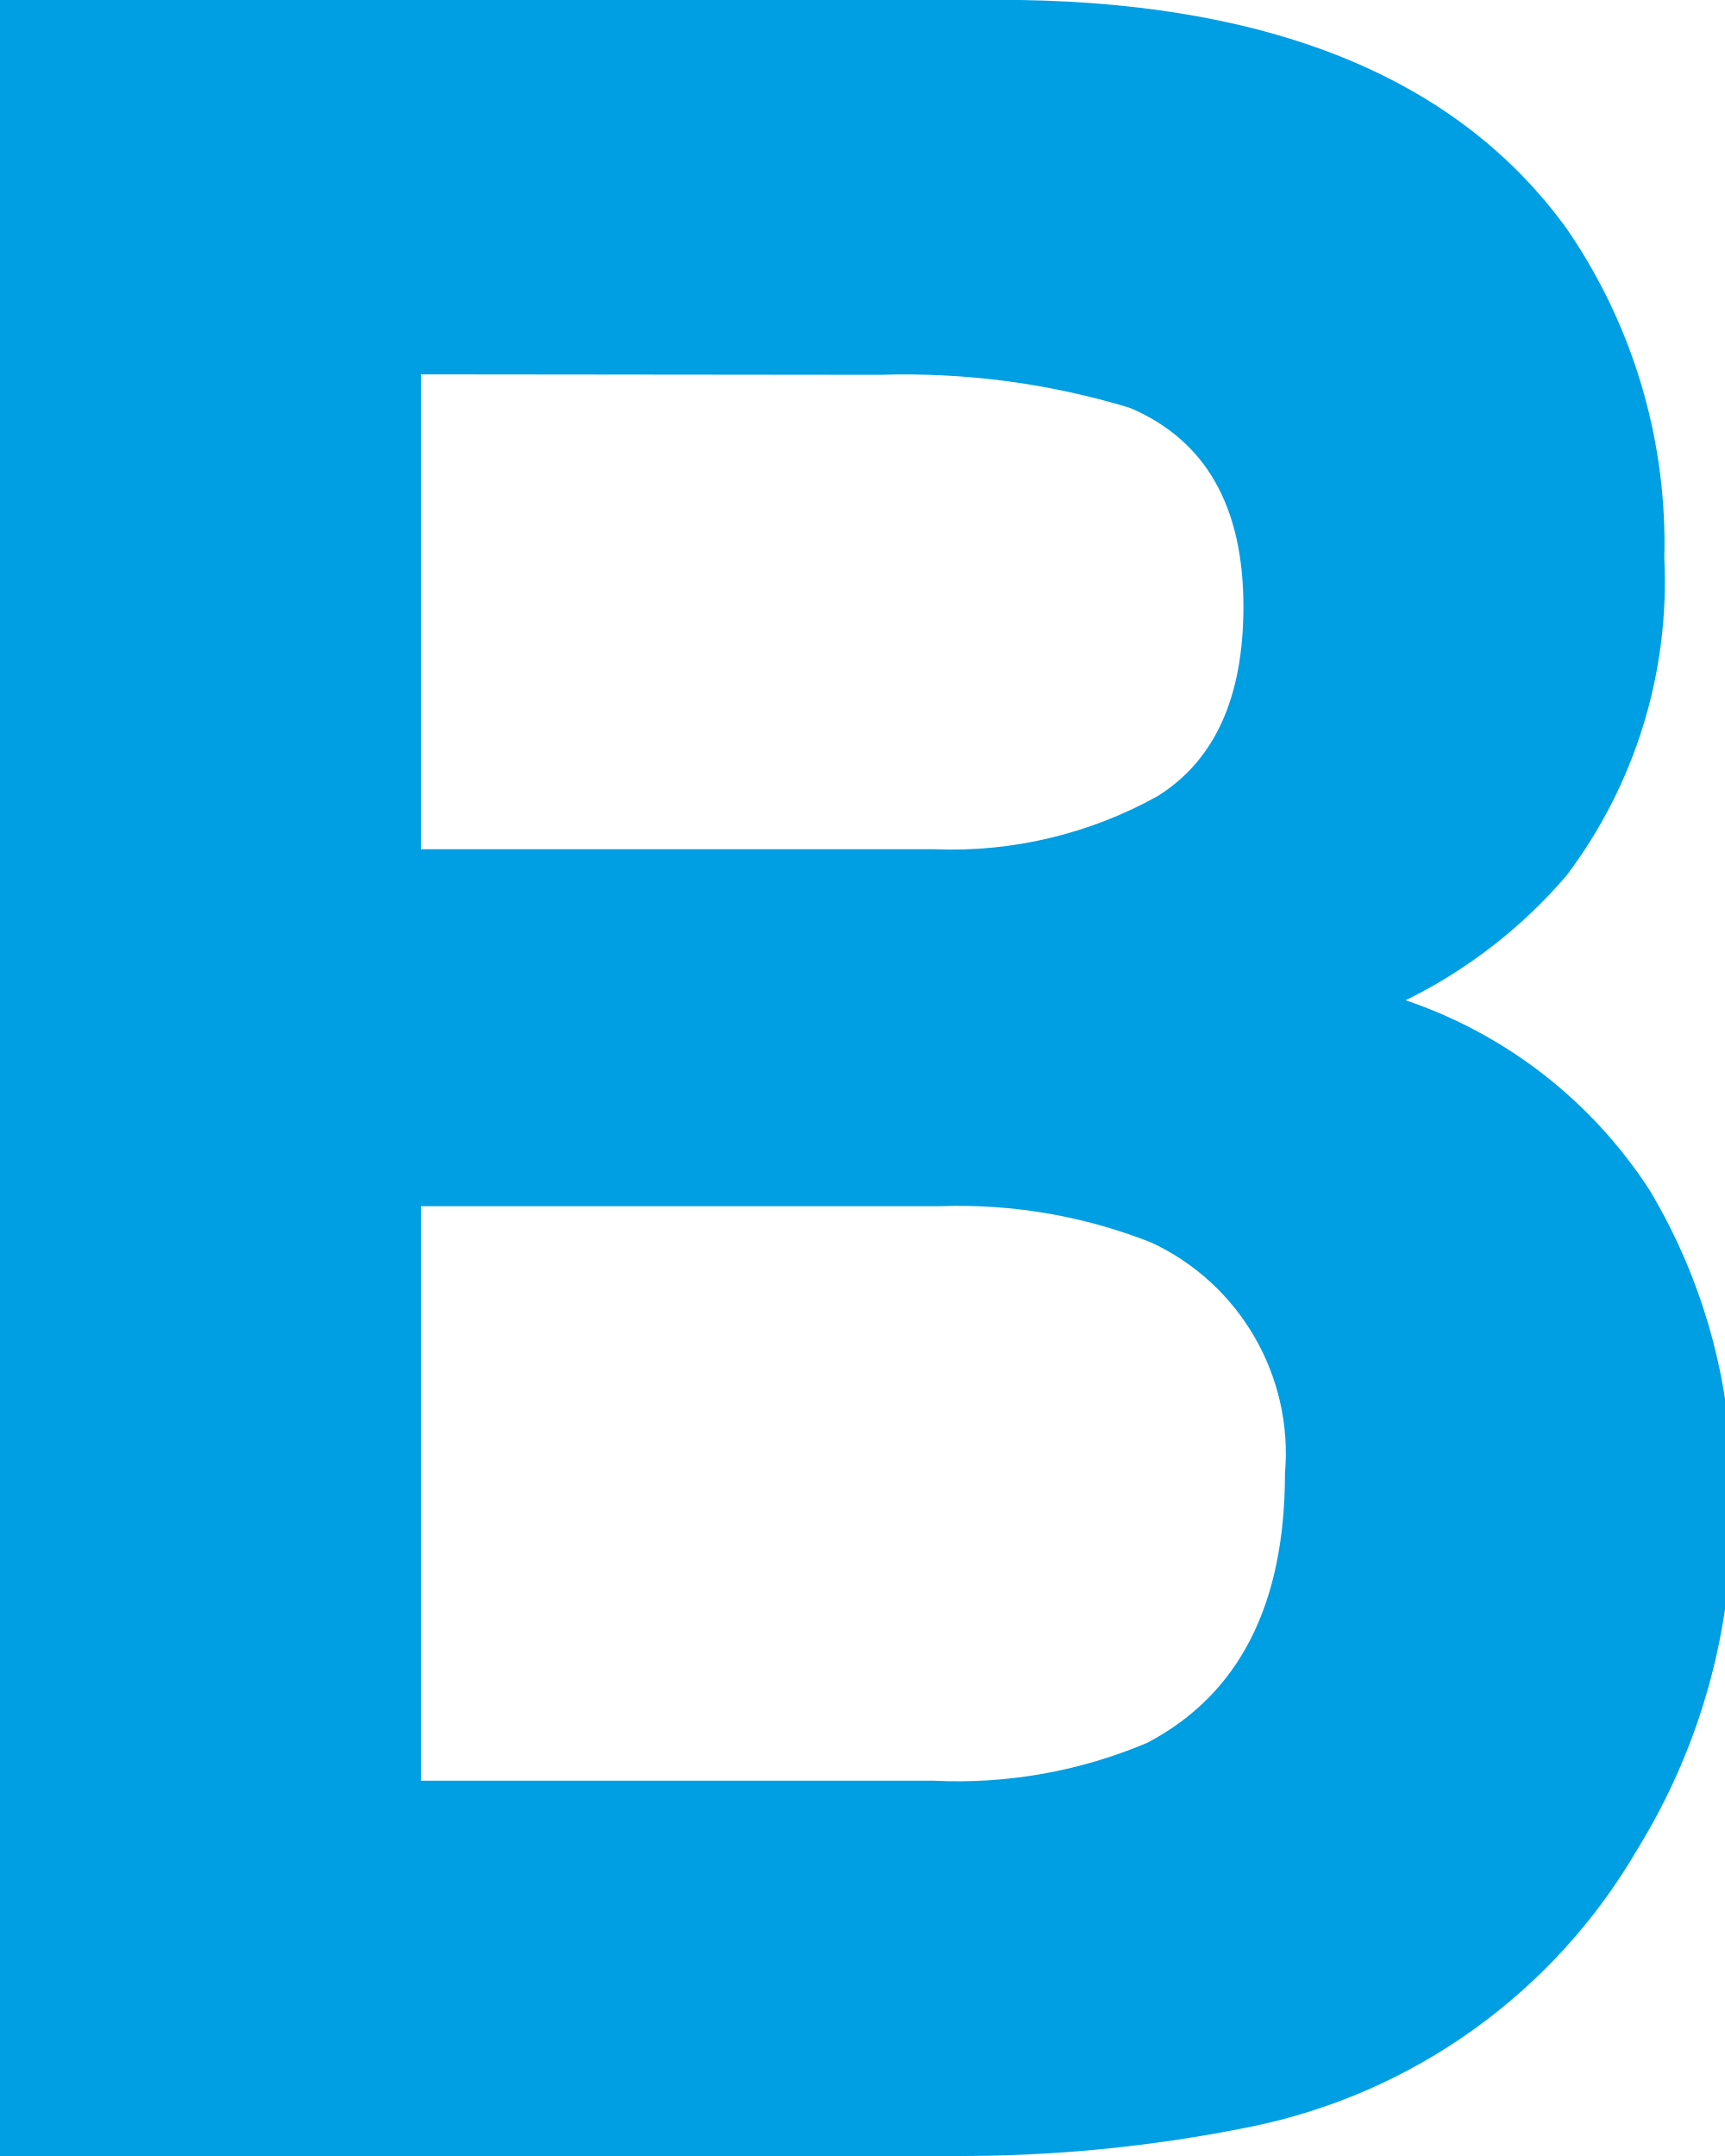
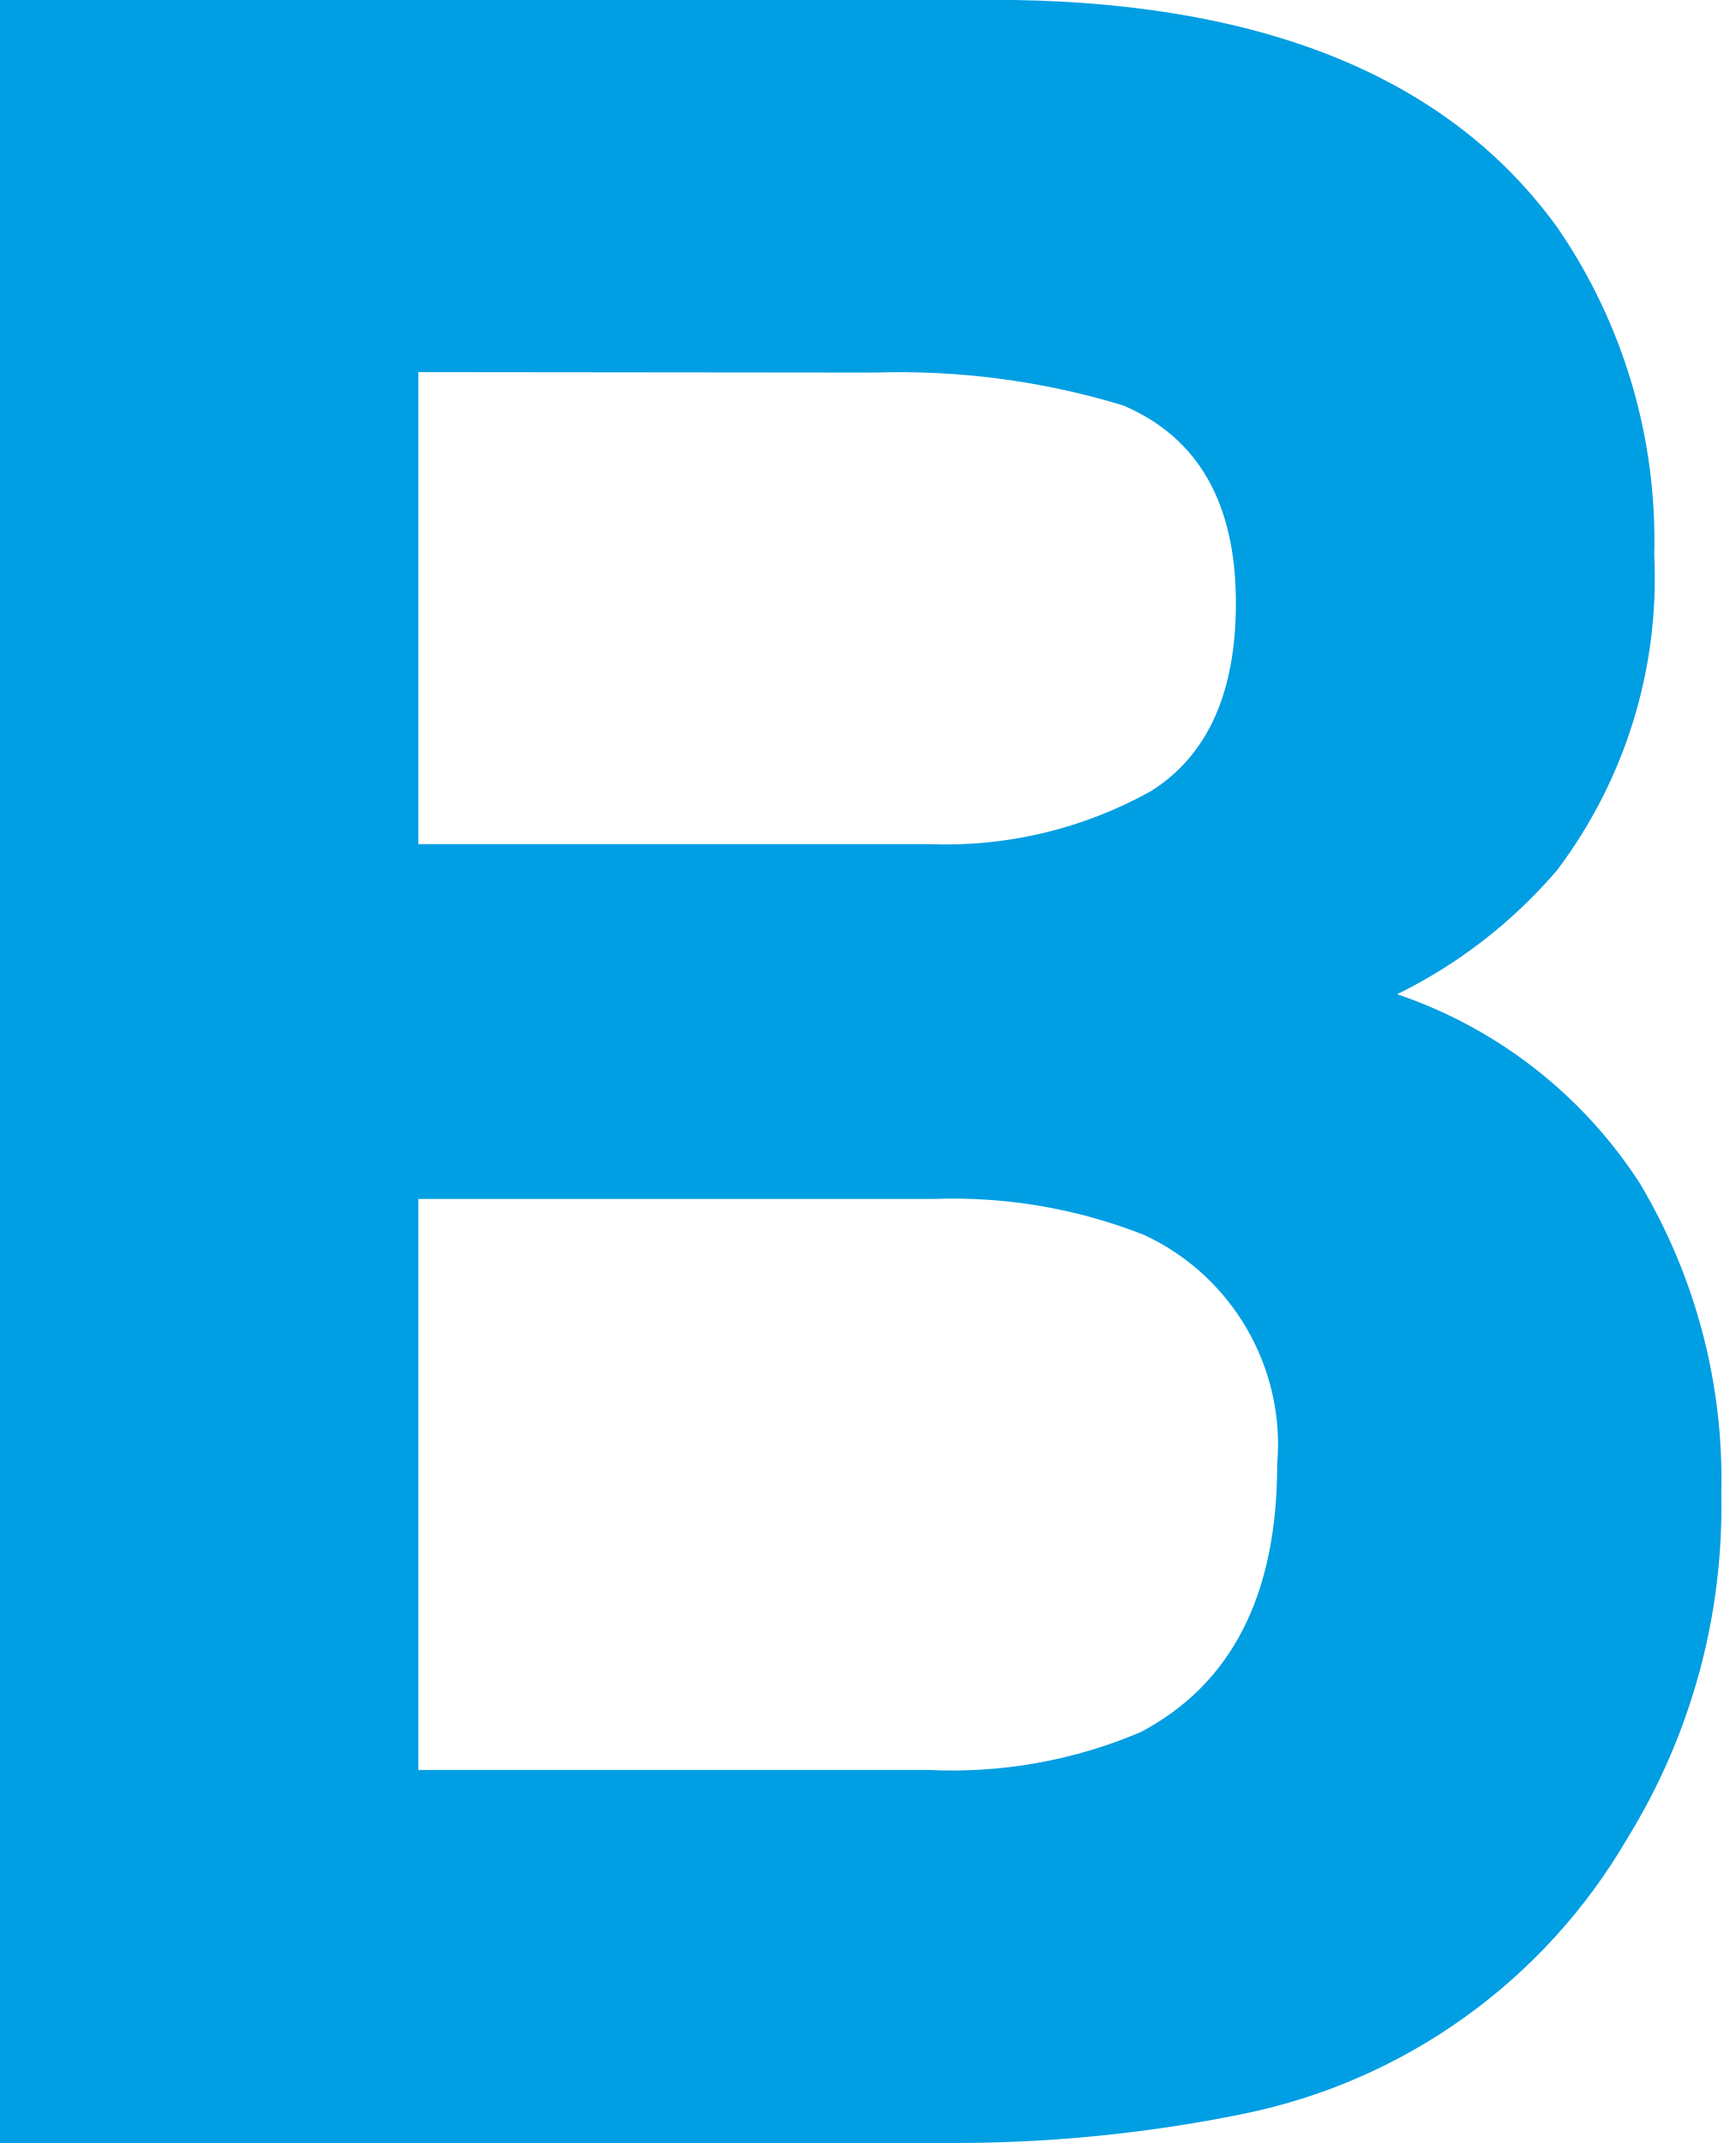
- <svg xmlns="http://www.w3.org/2000/svg" viewBox="0 0 80 100">
+ <svg xmlns="http://www.w3.org/2000/svg" viewBox="0 0 81 100">
  <path d="M19.519,55.946l0,26.647l23.788,0c3.391,0.167 6.778,-0.435 9.904,-1.761c4.255,-2.238 6.382,-6.403 6.382,-12.495c0.392,-4.513 -2.103,-8.813 -6.216,-10.712c-3.11,-1.227 -6.44,-1.798 -9.78,-1.679l-24.078,0Zm0,-38.582l0,22.026l23.808,0c3.614,0.147 7.2,-0.706 10.361,-2.465c2.652,-1.658 3.978,-4.587 3.978,-8.786c0,-4.655 -1.754,-7.729 -5.263,-9.221c-3.751,-1.14 -7.664,-1.658 -11.583,-1.533l-21.301,-0.021Zm53.17,-6.713c3.068,4.482 4.642,9.821 4.496,15.25c0.254,5.282 -1.353,10.49 -4.538,14.712c-2.067,2.414 -4.605,4.382 -7.459,5.781c4.655,1.575 8.643,4.68 11.313,8.806c2.618,4.376 3.941,9.407 3.813,14.505c0.117,5.661 -1.401,11.238 -4.372,16.059c-3.871,6.67 -10.425,11.367 -17.986,12.888c-4.555,0.924 -9.193,1.375 -13.841,1.347l-44.115,-0l0,-99.999l47.326,-0c11.936,0.193 20.39,3.744 25.363,10.651" fill="#009ee3" />
</svg>
